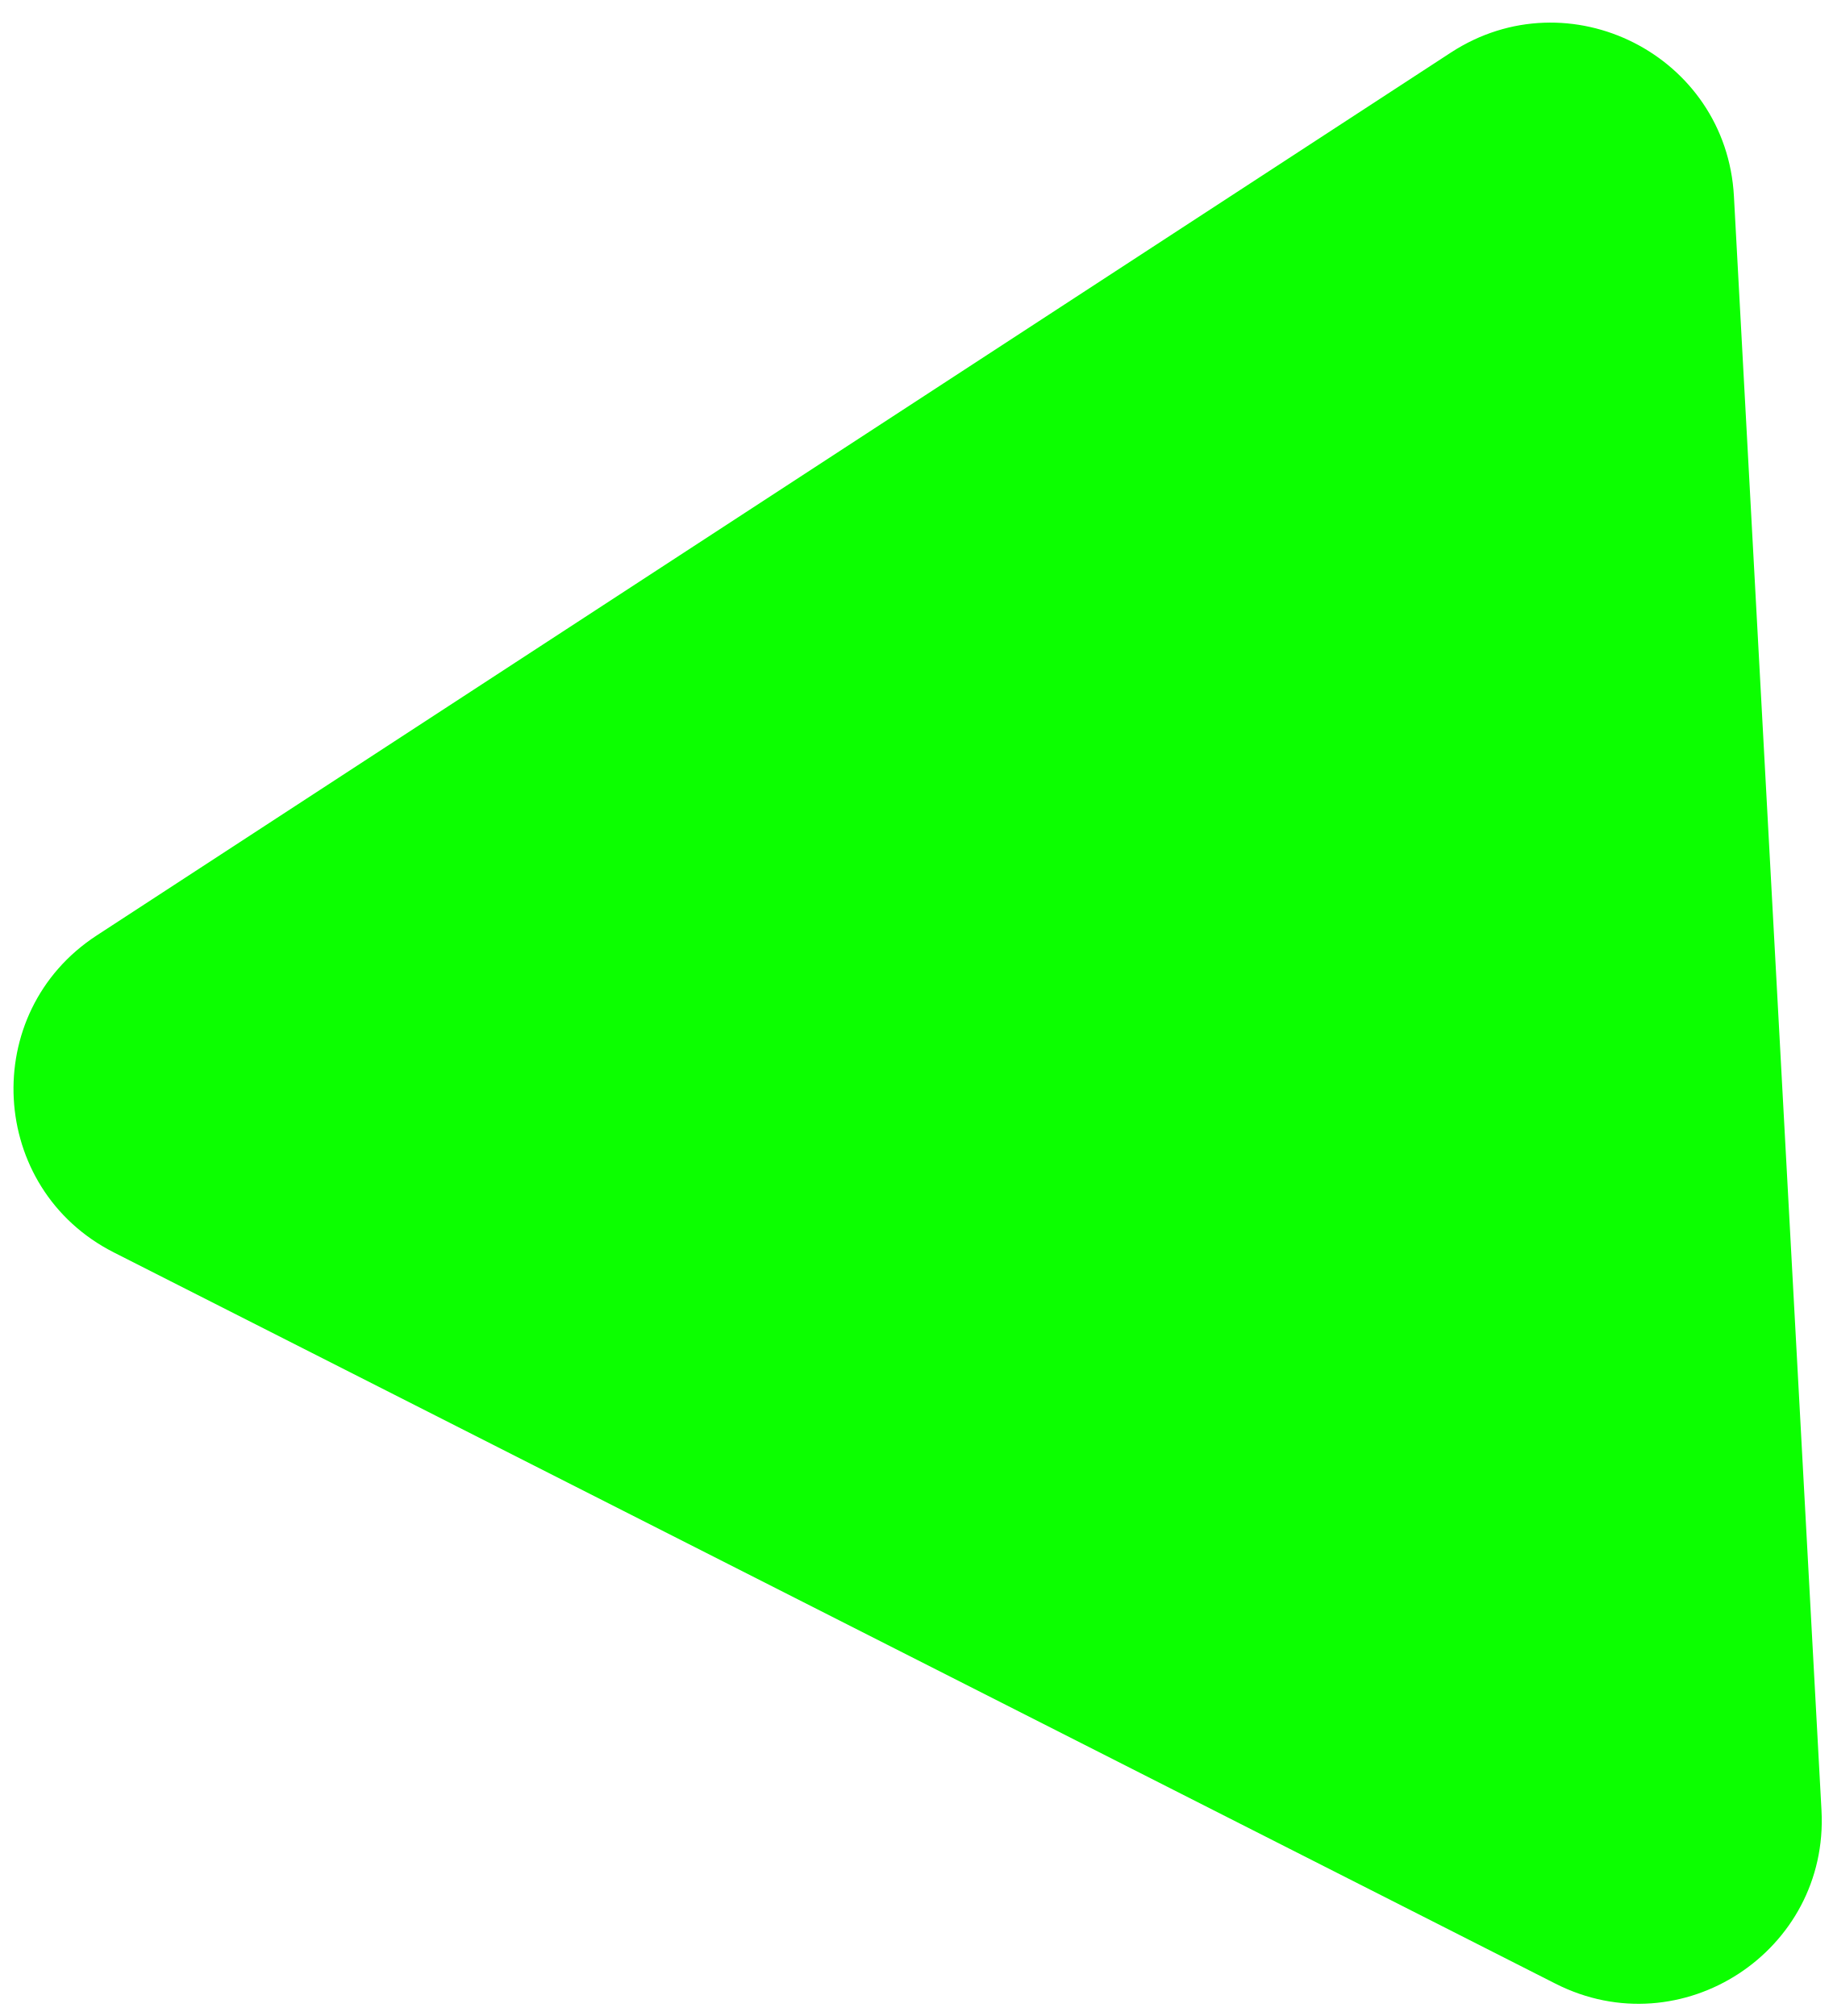
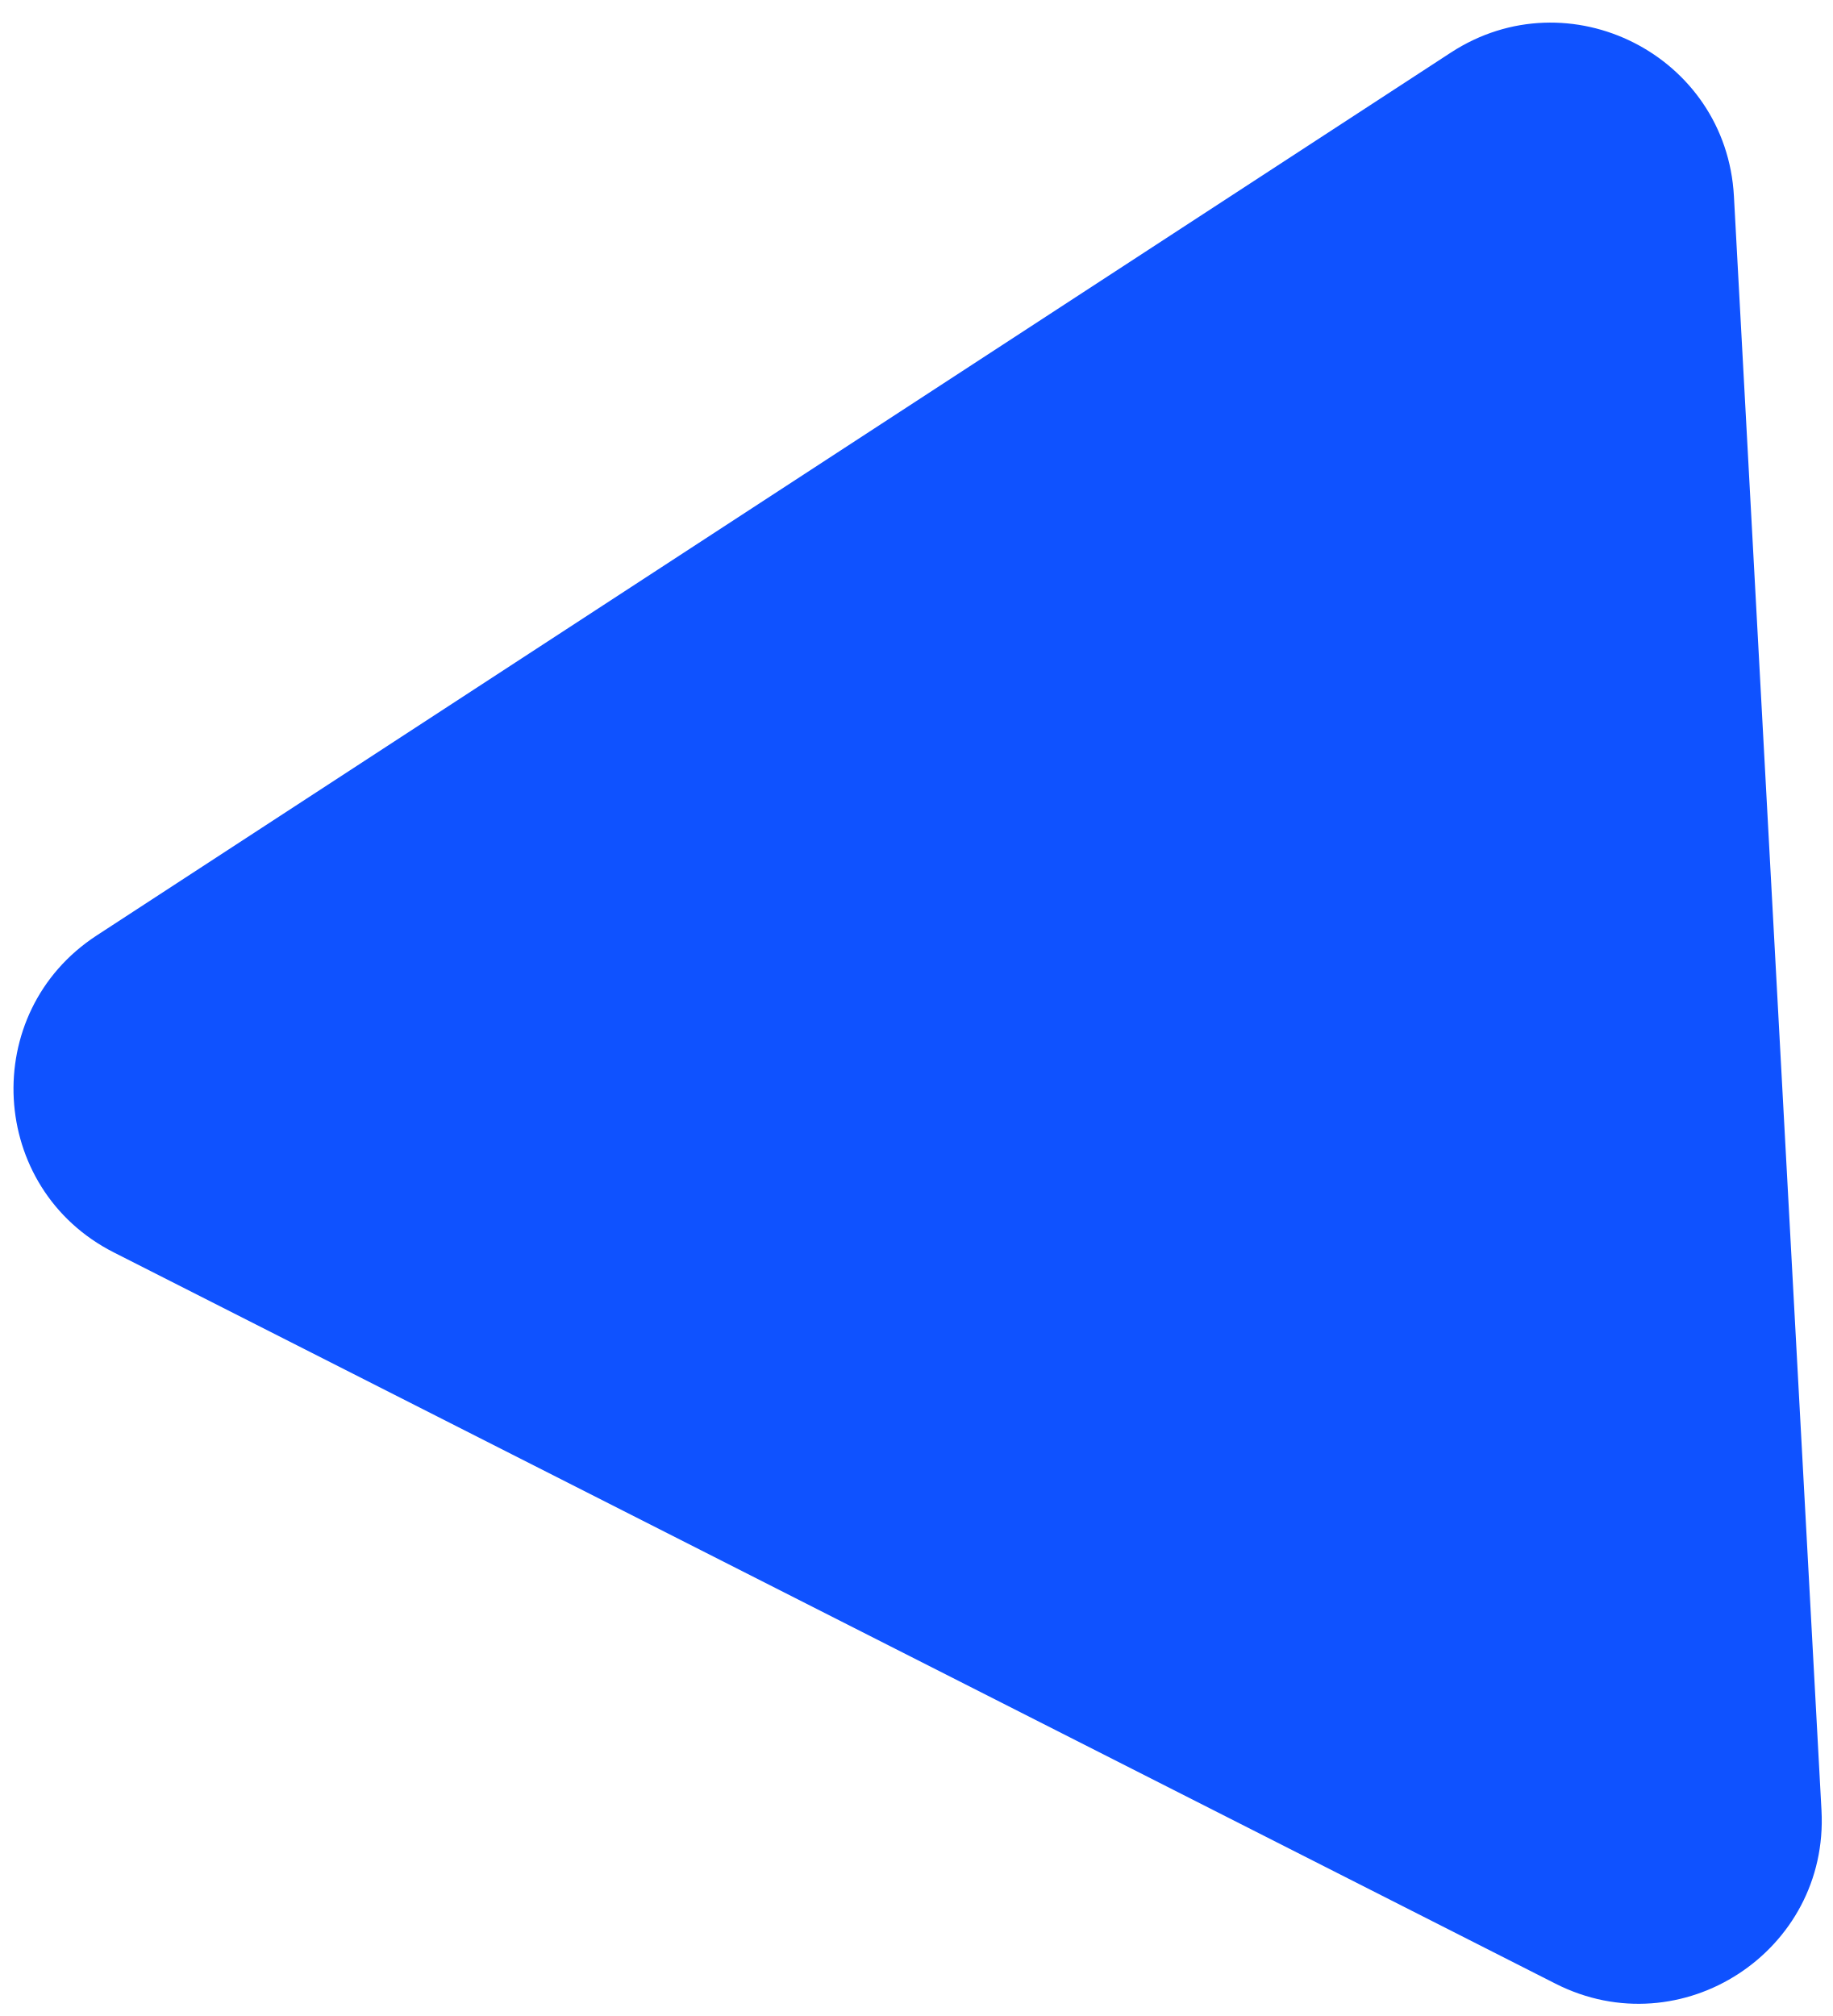
<svg xmlns="http://www.w3.org/2000/svg" width="80" height="88" viewBox="0 0 80 88" fill="none">
-   <path d="M63.328 2.296C68.487 -1.067 75.352 2.415 75.685 8.564L79.507 79.022C79.84 85.172 73.391 89.376 67.899 86.59L4.97 54.67C-0.522 51.885 -0.939 44.198 4.22 40.834L63.328 2.296Z" fill="#0CFF00" />
+   <path d="M63.328 2.296C68.487 -1.067 75.352 2.415 75.685 8.564L79.507 79.022C79.84 85.172 73.391 89.376 67.899 86.59L4.97 54.67C-0.522 51.885 -0.939 44.198 4.22 40.834L63.328 2.296Z" fill="#0F52FF" />
</svg>
